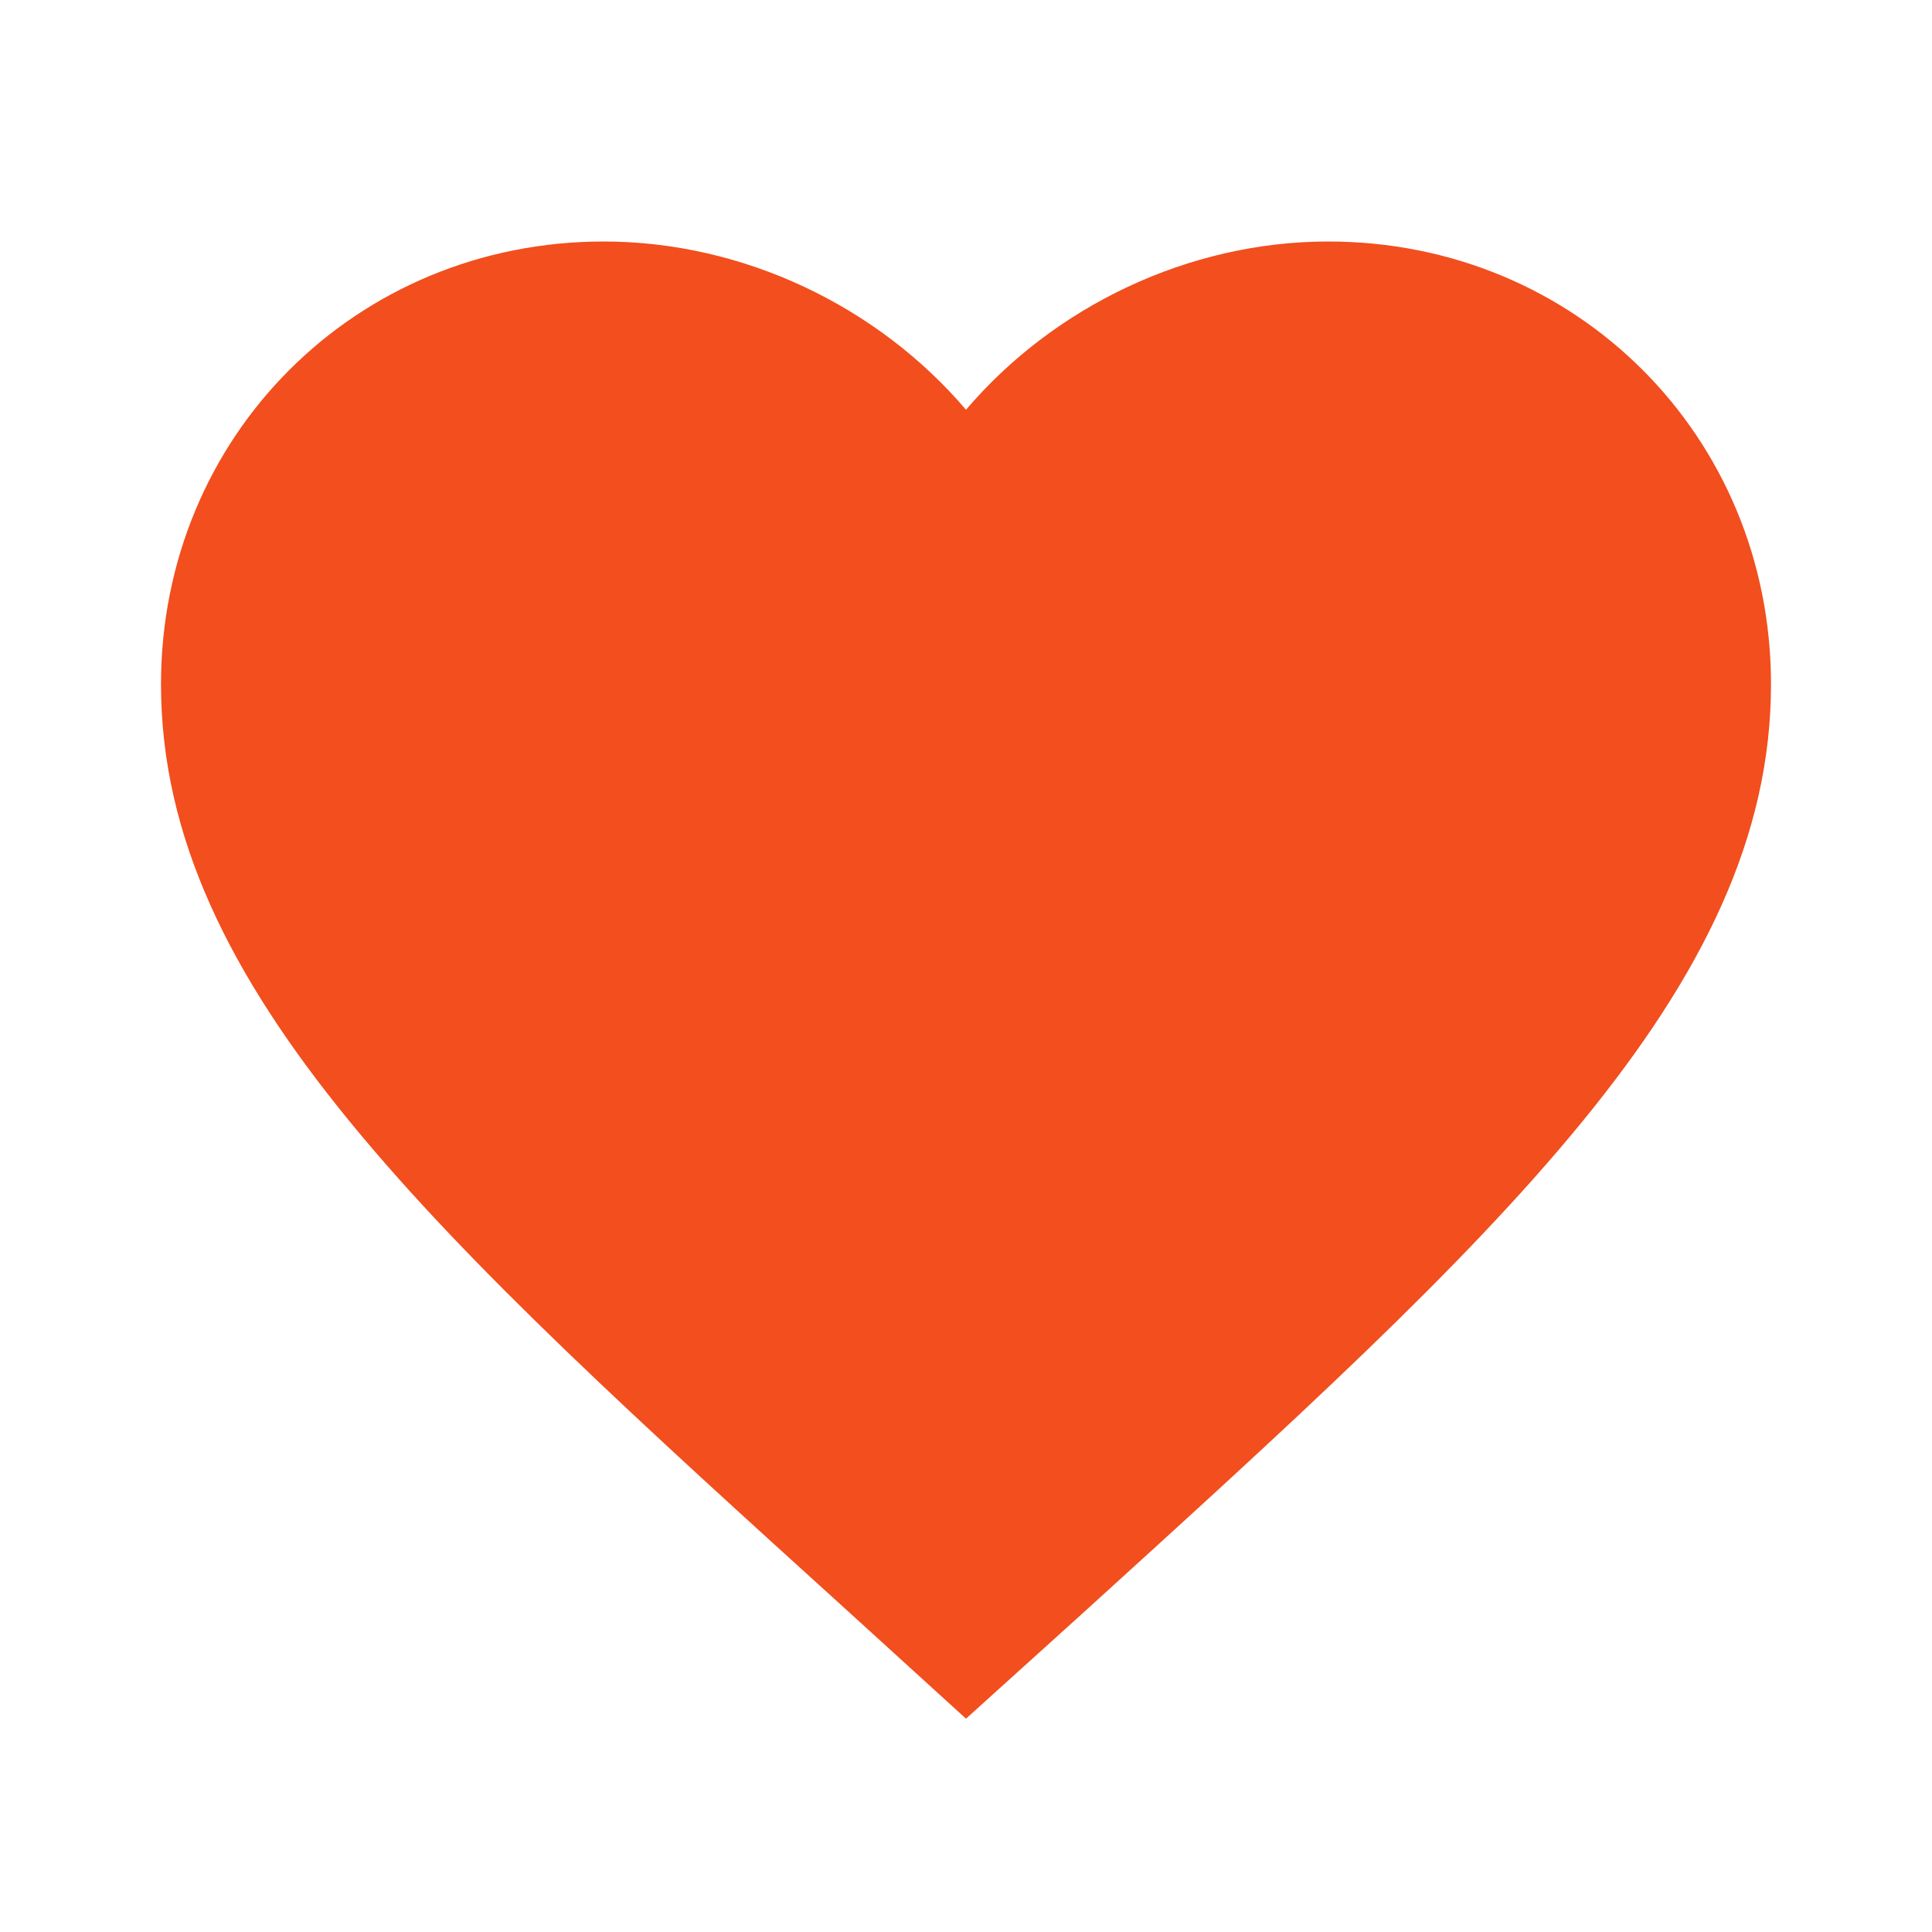
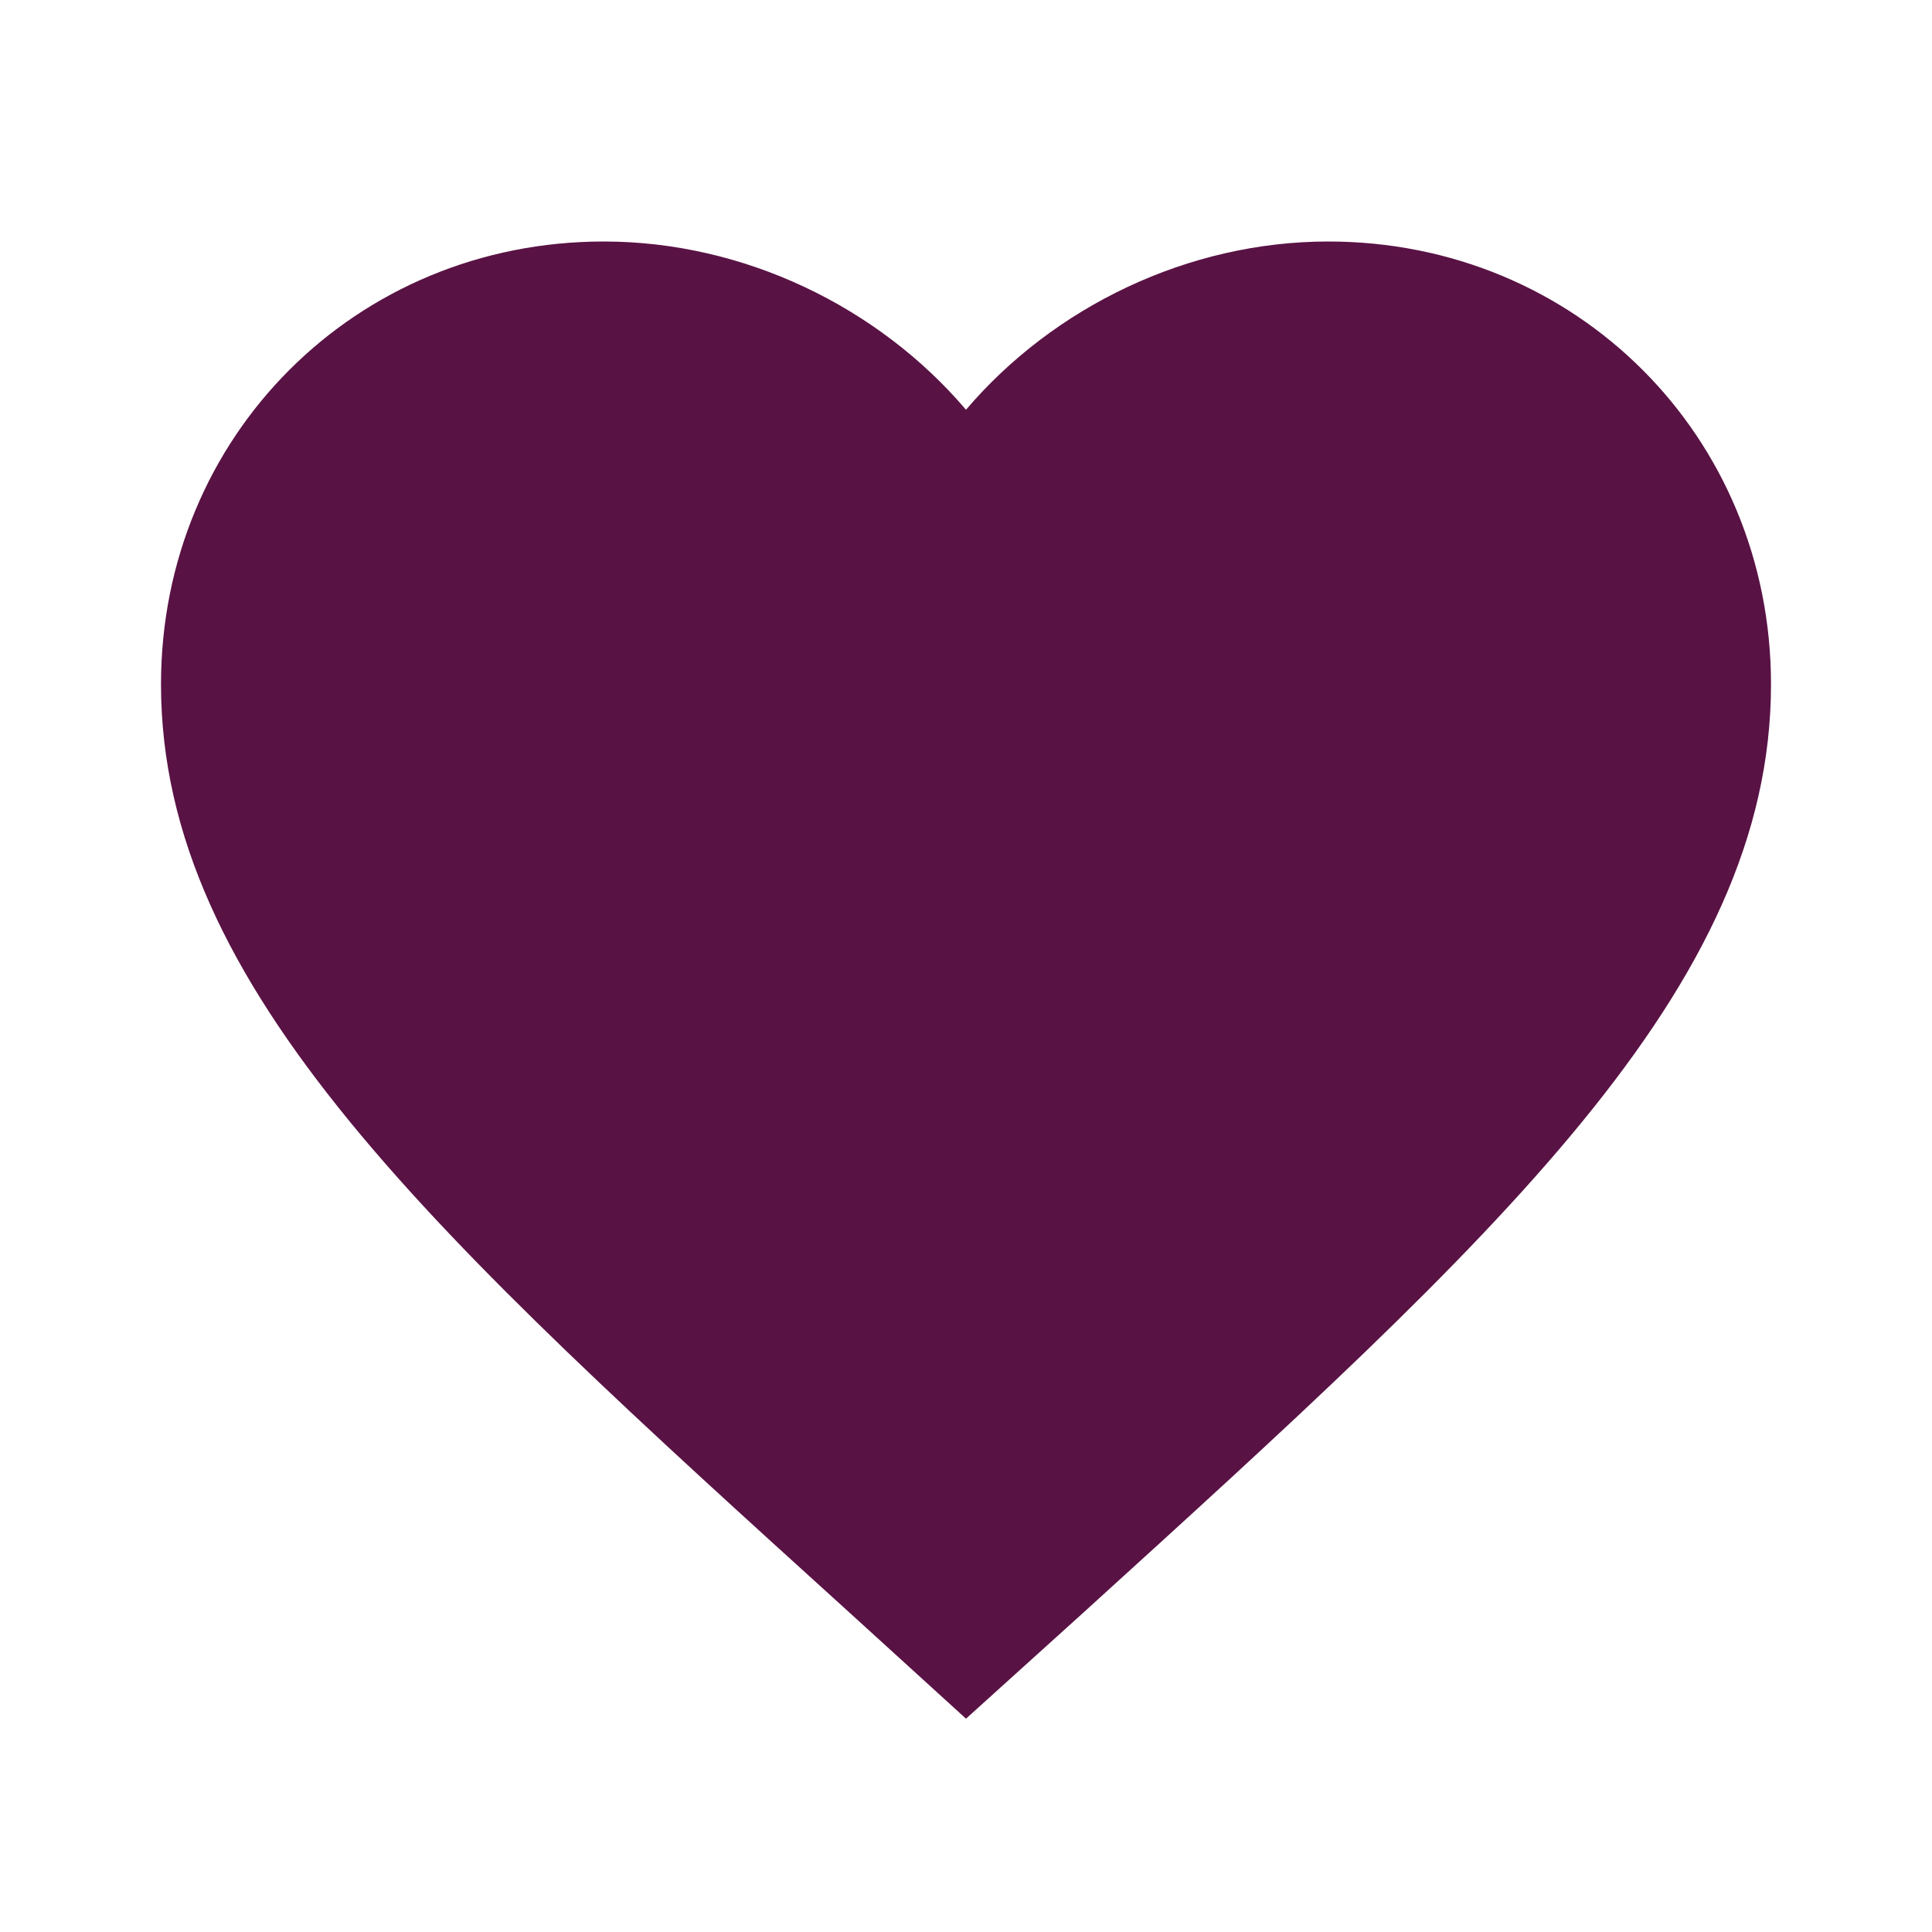
<svg xmlns="http://www.w3.org/2000/svg" width="48" height="48" viewBox="0 0 48 48" fill="none">
-   <path d="M24 42.7L21.1 40.06C10.8 30.72 4 24.56 4 17C4 10.84 8.84 6 15 6C18.48 6 21.82 7.62 24 10.18C26.18 7.62 29.52 6 33 6C39.16 6 44 10.84 44 17C44 24.56 37.2 30.72 26.9 40.08L24 42.7Z" fill="#F24E1E" />
+   <path d="M24 42.7L21.1 40.06C10.8 30.72 4 24.56 4 17C4 10.84 8.84 6 15 6C18.48 6 21.82 7.62 24 10.18C26.18 7.62 29.52 6 33 6C39.16 6 44 10.84 44 17C44 24.56 37.2 30.72 26.9 40.08L24 42.7Z" fill="#591244" />
</svg>
